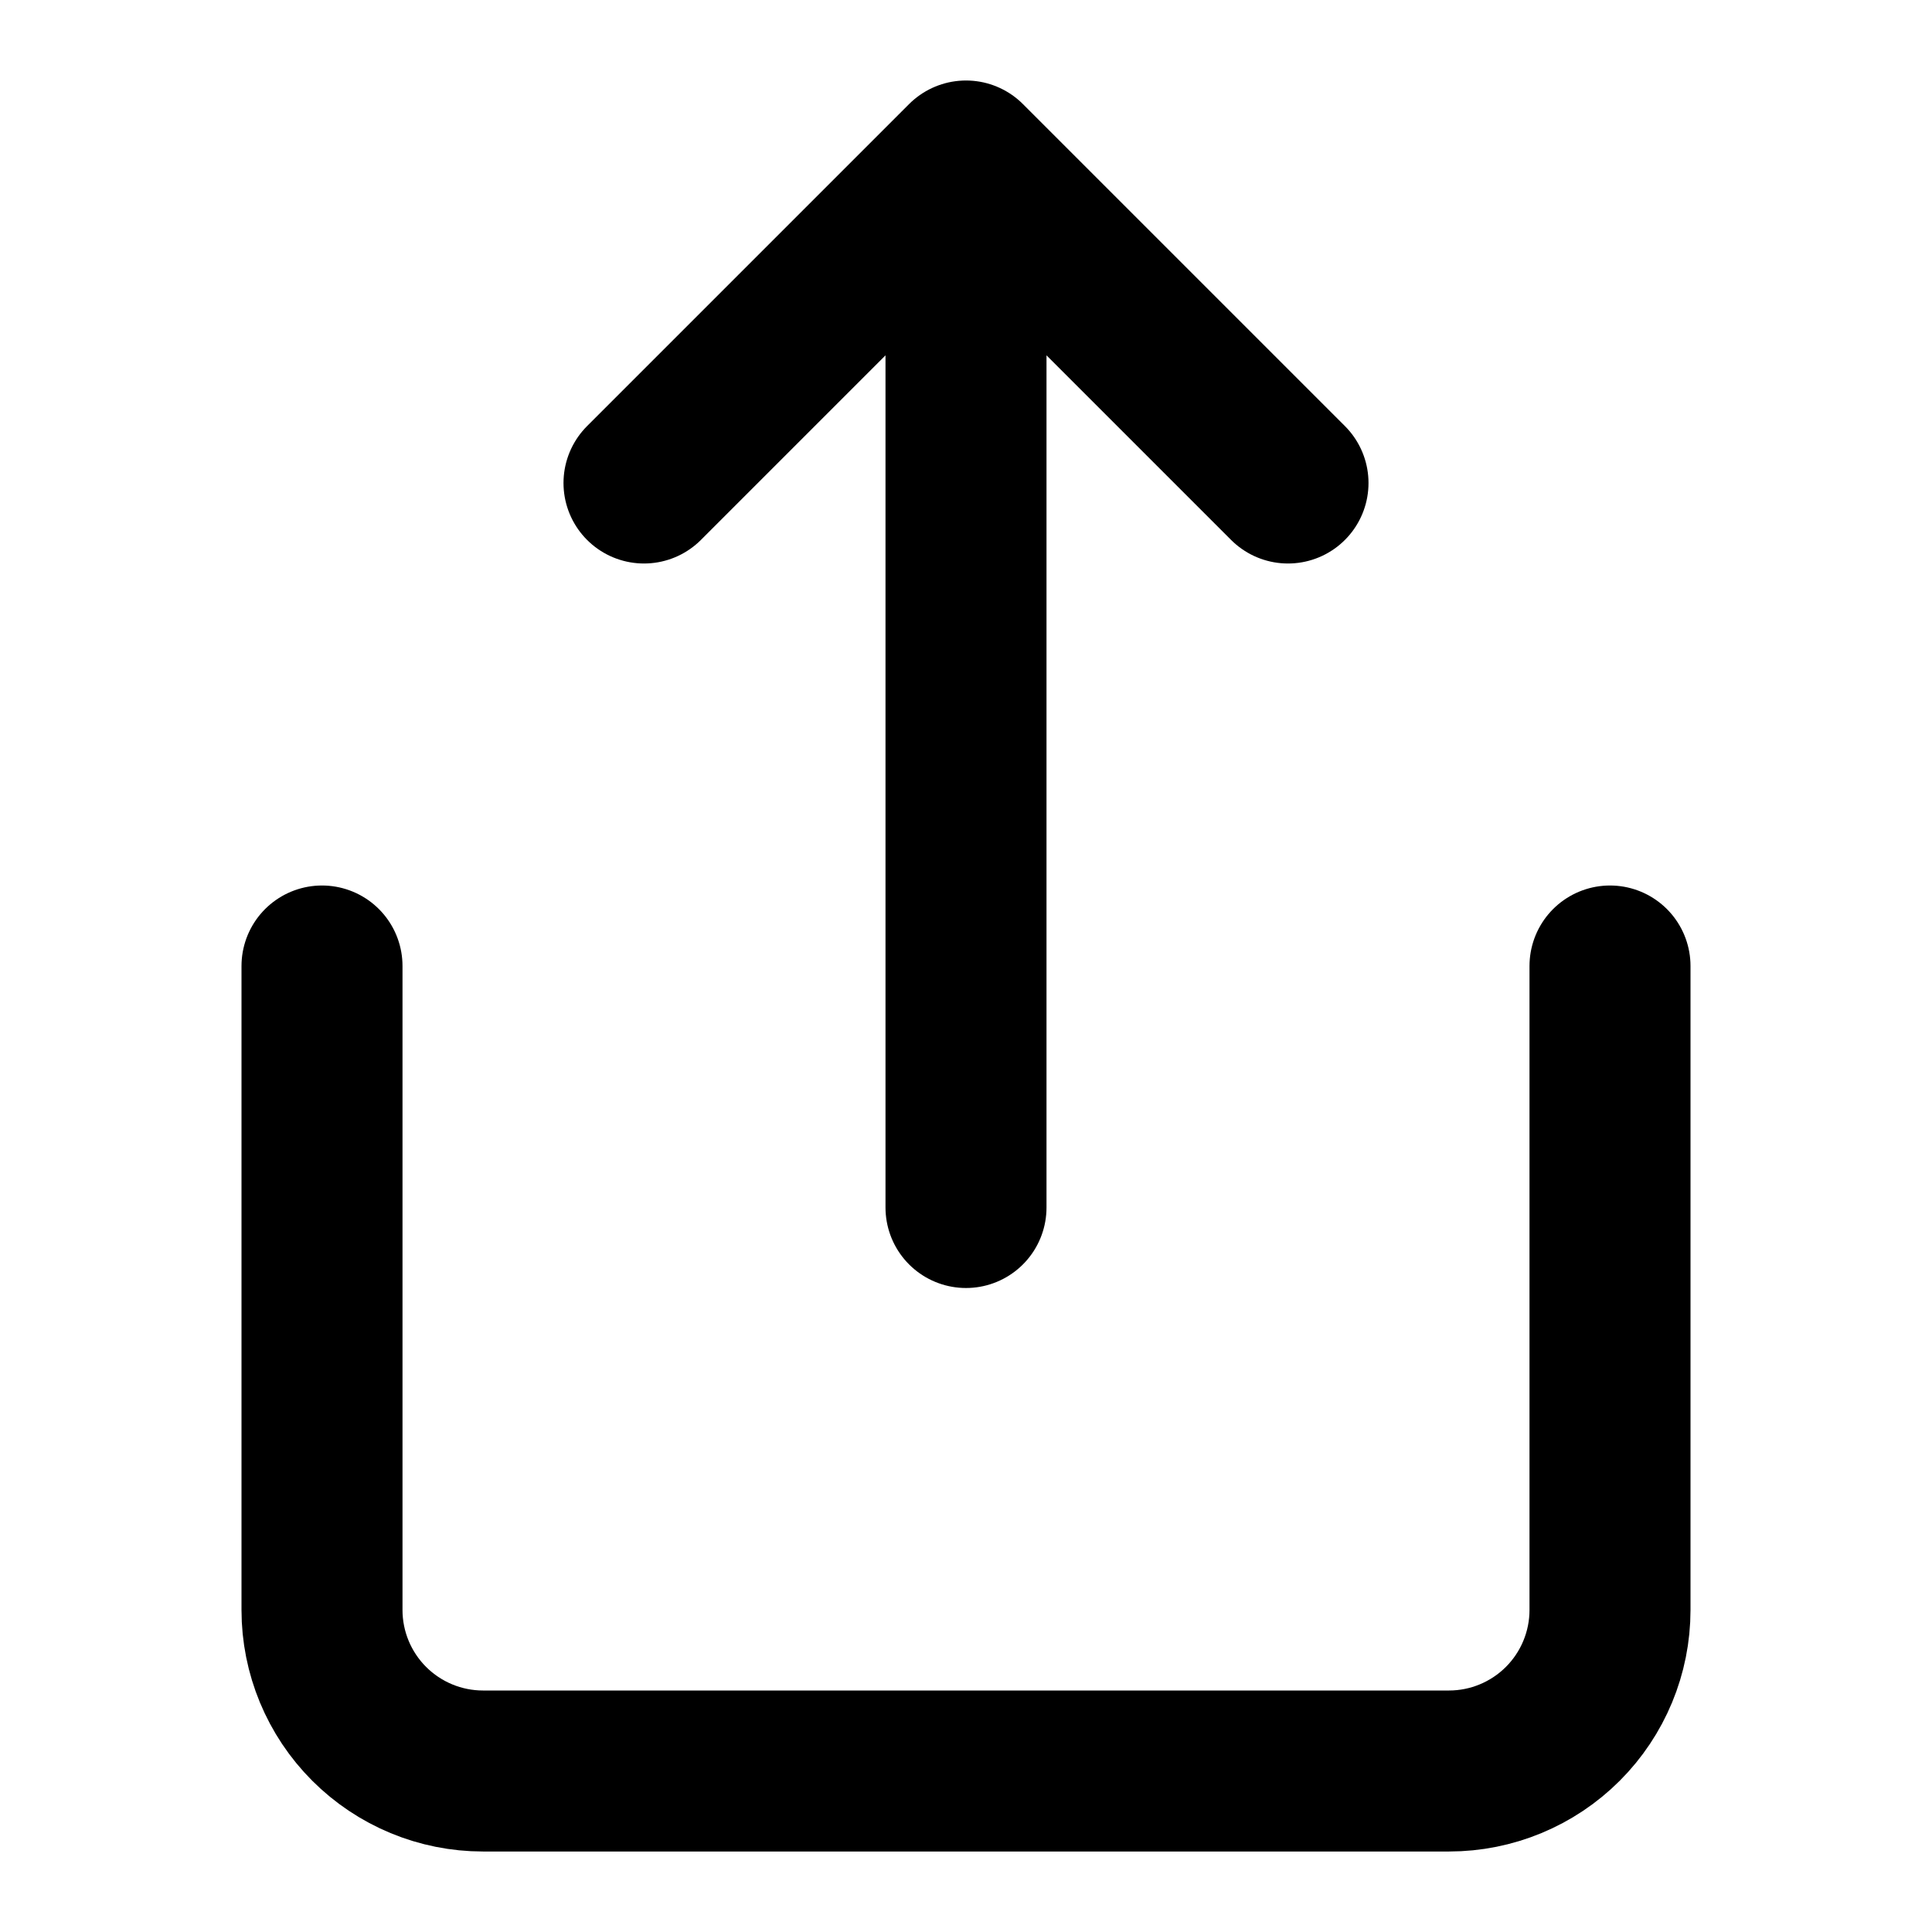
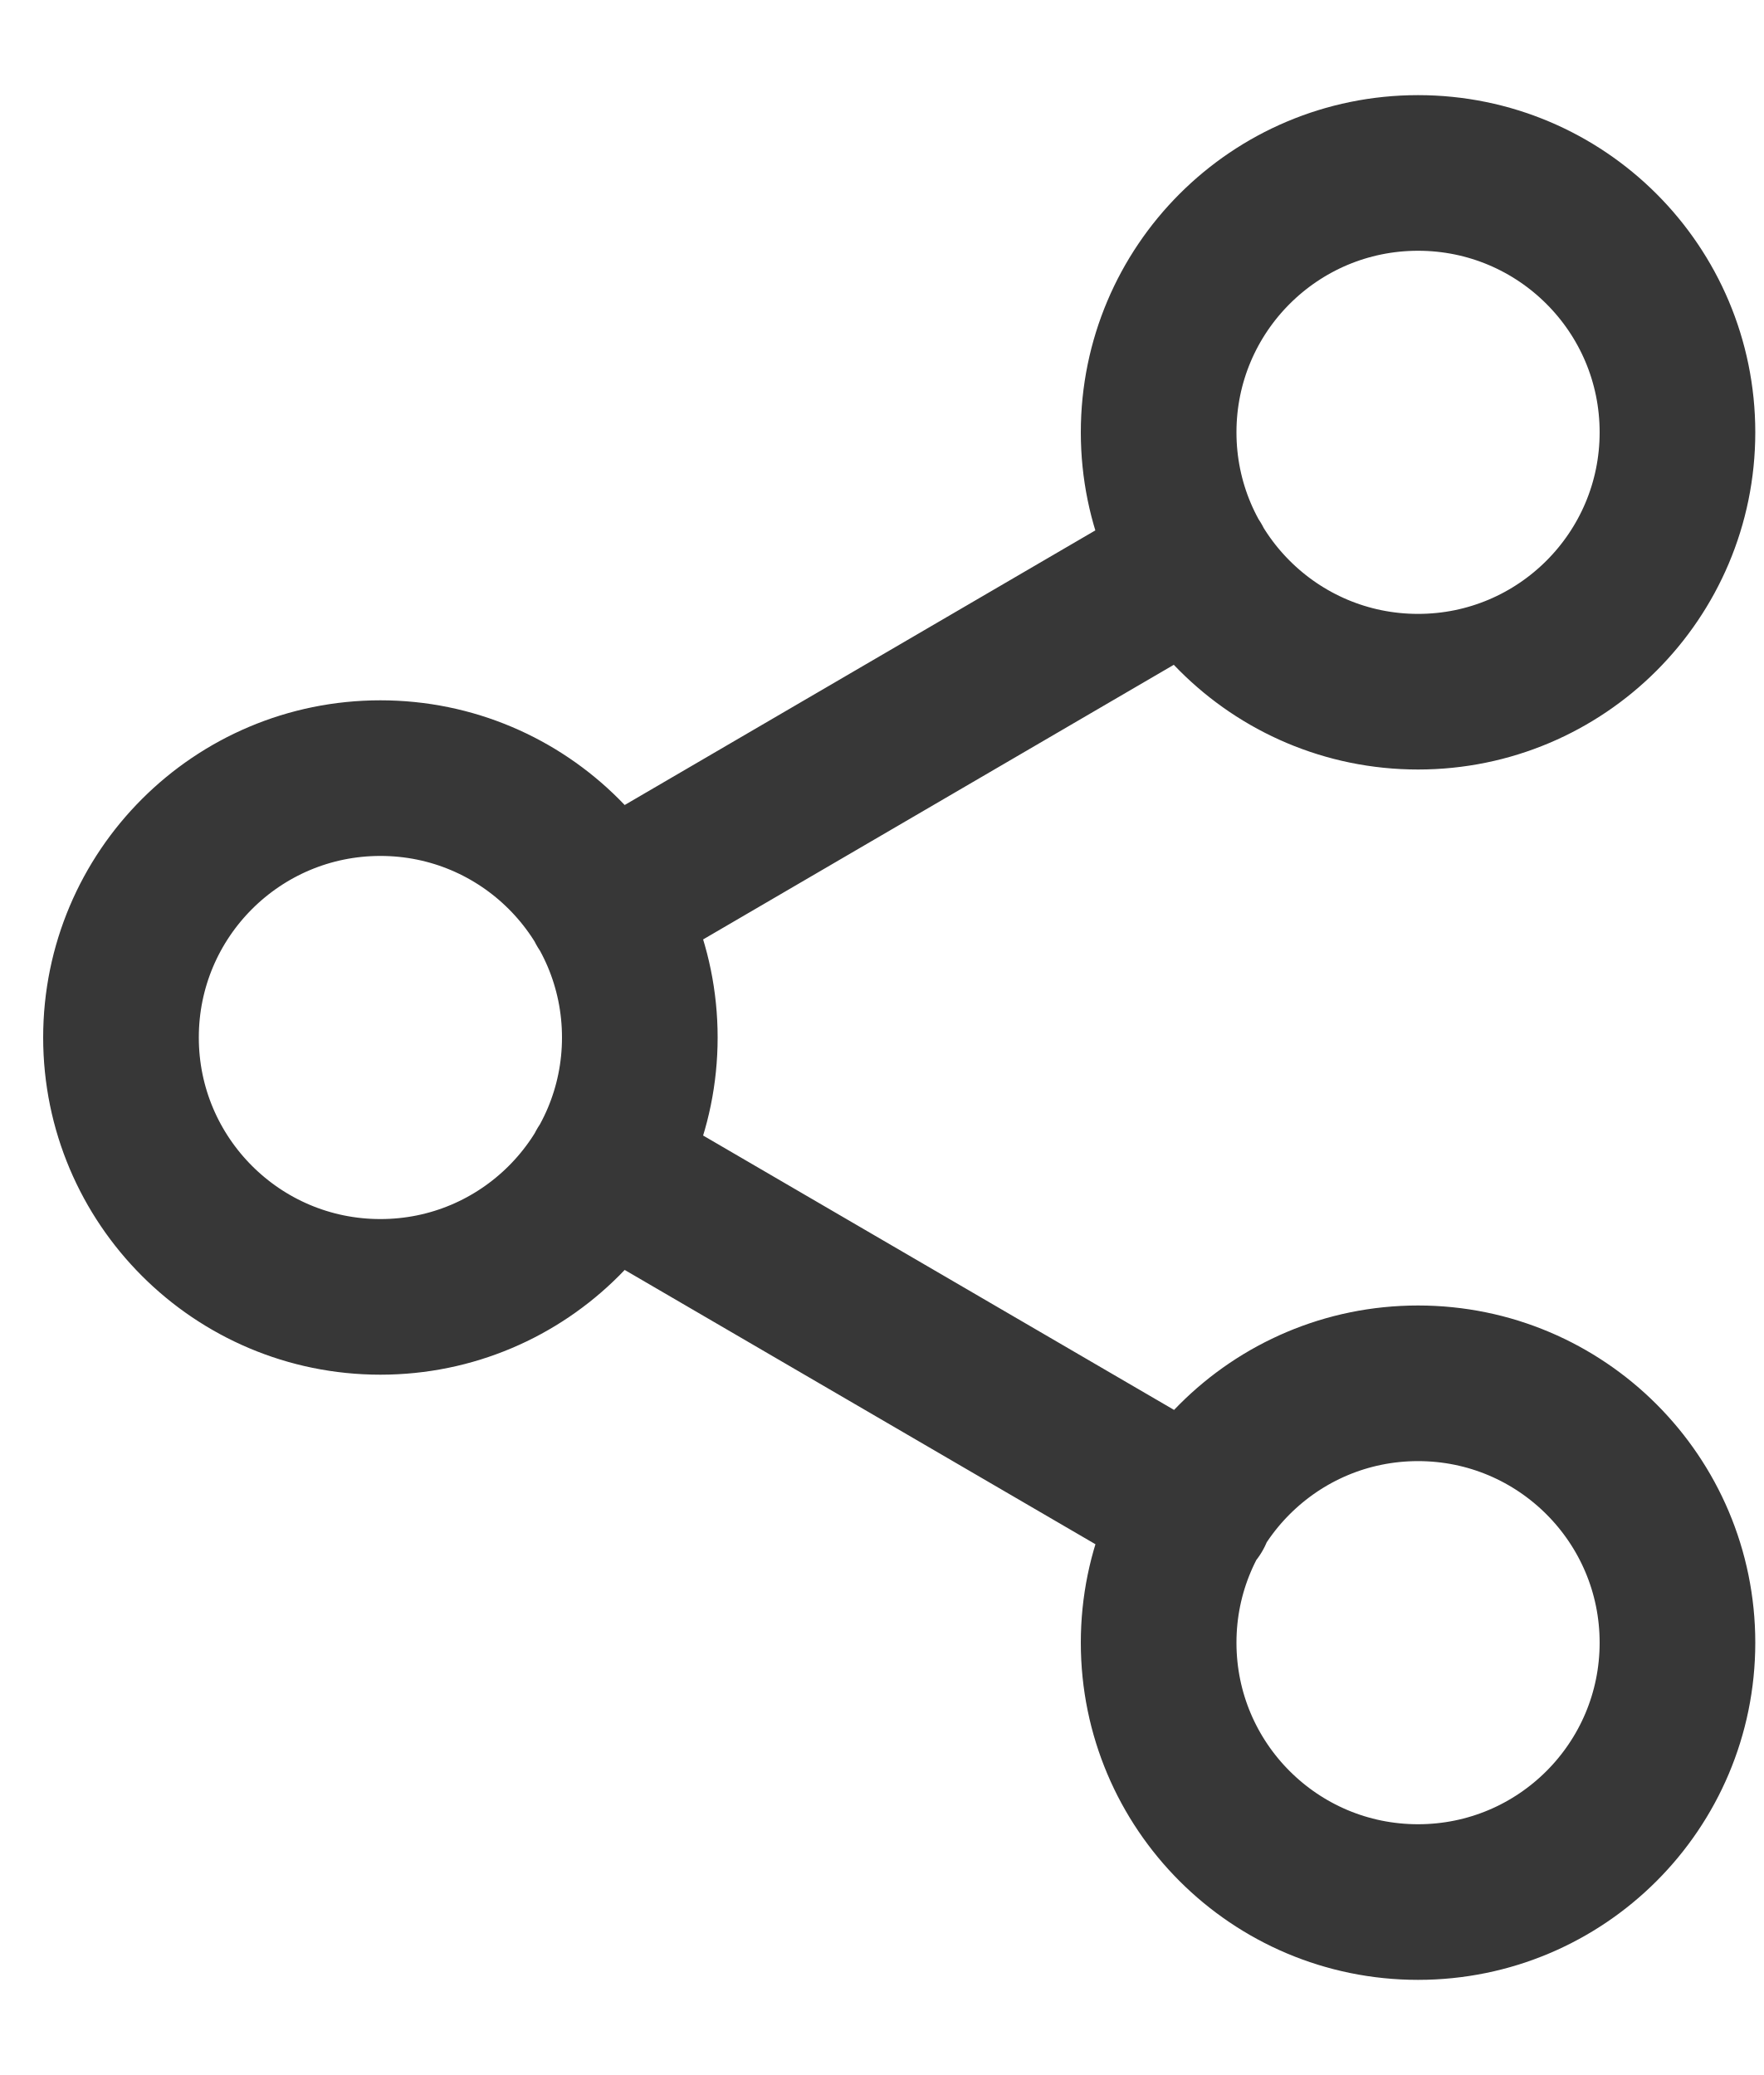
- <svg xmlns="http://www.w3.org/2000/svg" width="24" height="24" viewBox="0 0 24 24" fill="none">
-   <path d="M4 12V20C4 20.53 4.211 21.039 4.586 21.414C4.961 21.789 5.47 22 6 22H18C18.53 22 19.039 21.789 19.414 21.414C19.789 21.039 20 20.53 20 20V12M16 6L12 2M12 2L8 6M12 2V15" stroke="black" stroke-width="2" stroke-linecap="round" stroke-linejoin="round" />
+ <svg xmlns="http://www.w3.org/2000/svg" width="17" height="20" viewBox="0 0 17 20" fill="none">
+   <path d="M5.824 11.258L11.516 14.575M11.508 5.425L5.824 8.742M16.166 4.167C16.166 5.547 15.047 6.667 13.666 6.667C12.285 6.667 11.166 5.547 11.166 4.167C11.166 2.786 12.285 1.667 13.666 1.667C15.047 1.667 16.166 2.786 16.166 4.167ZM6.166 10C6.166 11.38 5.047 12.5 3.666 12.5C2.285 12.5 1.166 11.38 1.166 10C1.166 8.619 2.285 7.5 3.666 7.5C5.047 7.5 6.166 8.619 6.166 10ZM16.166 15.833C16.166 17.214 15.047 18.333 13.666 18.333C12.285 18.333 11.166 17.214 11.166 15.833C11.166 14.453 12.285 13.333 13.666 13.333C15.047 13.333 16.166 14.453 16.166 15.833Z" stroke="#373737" stroke-width="1.5" stroke-linecap="round" stroke-linejoin="round" />
</svg>
